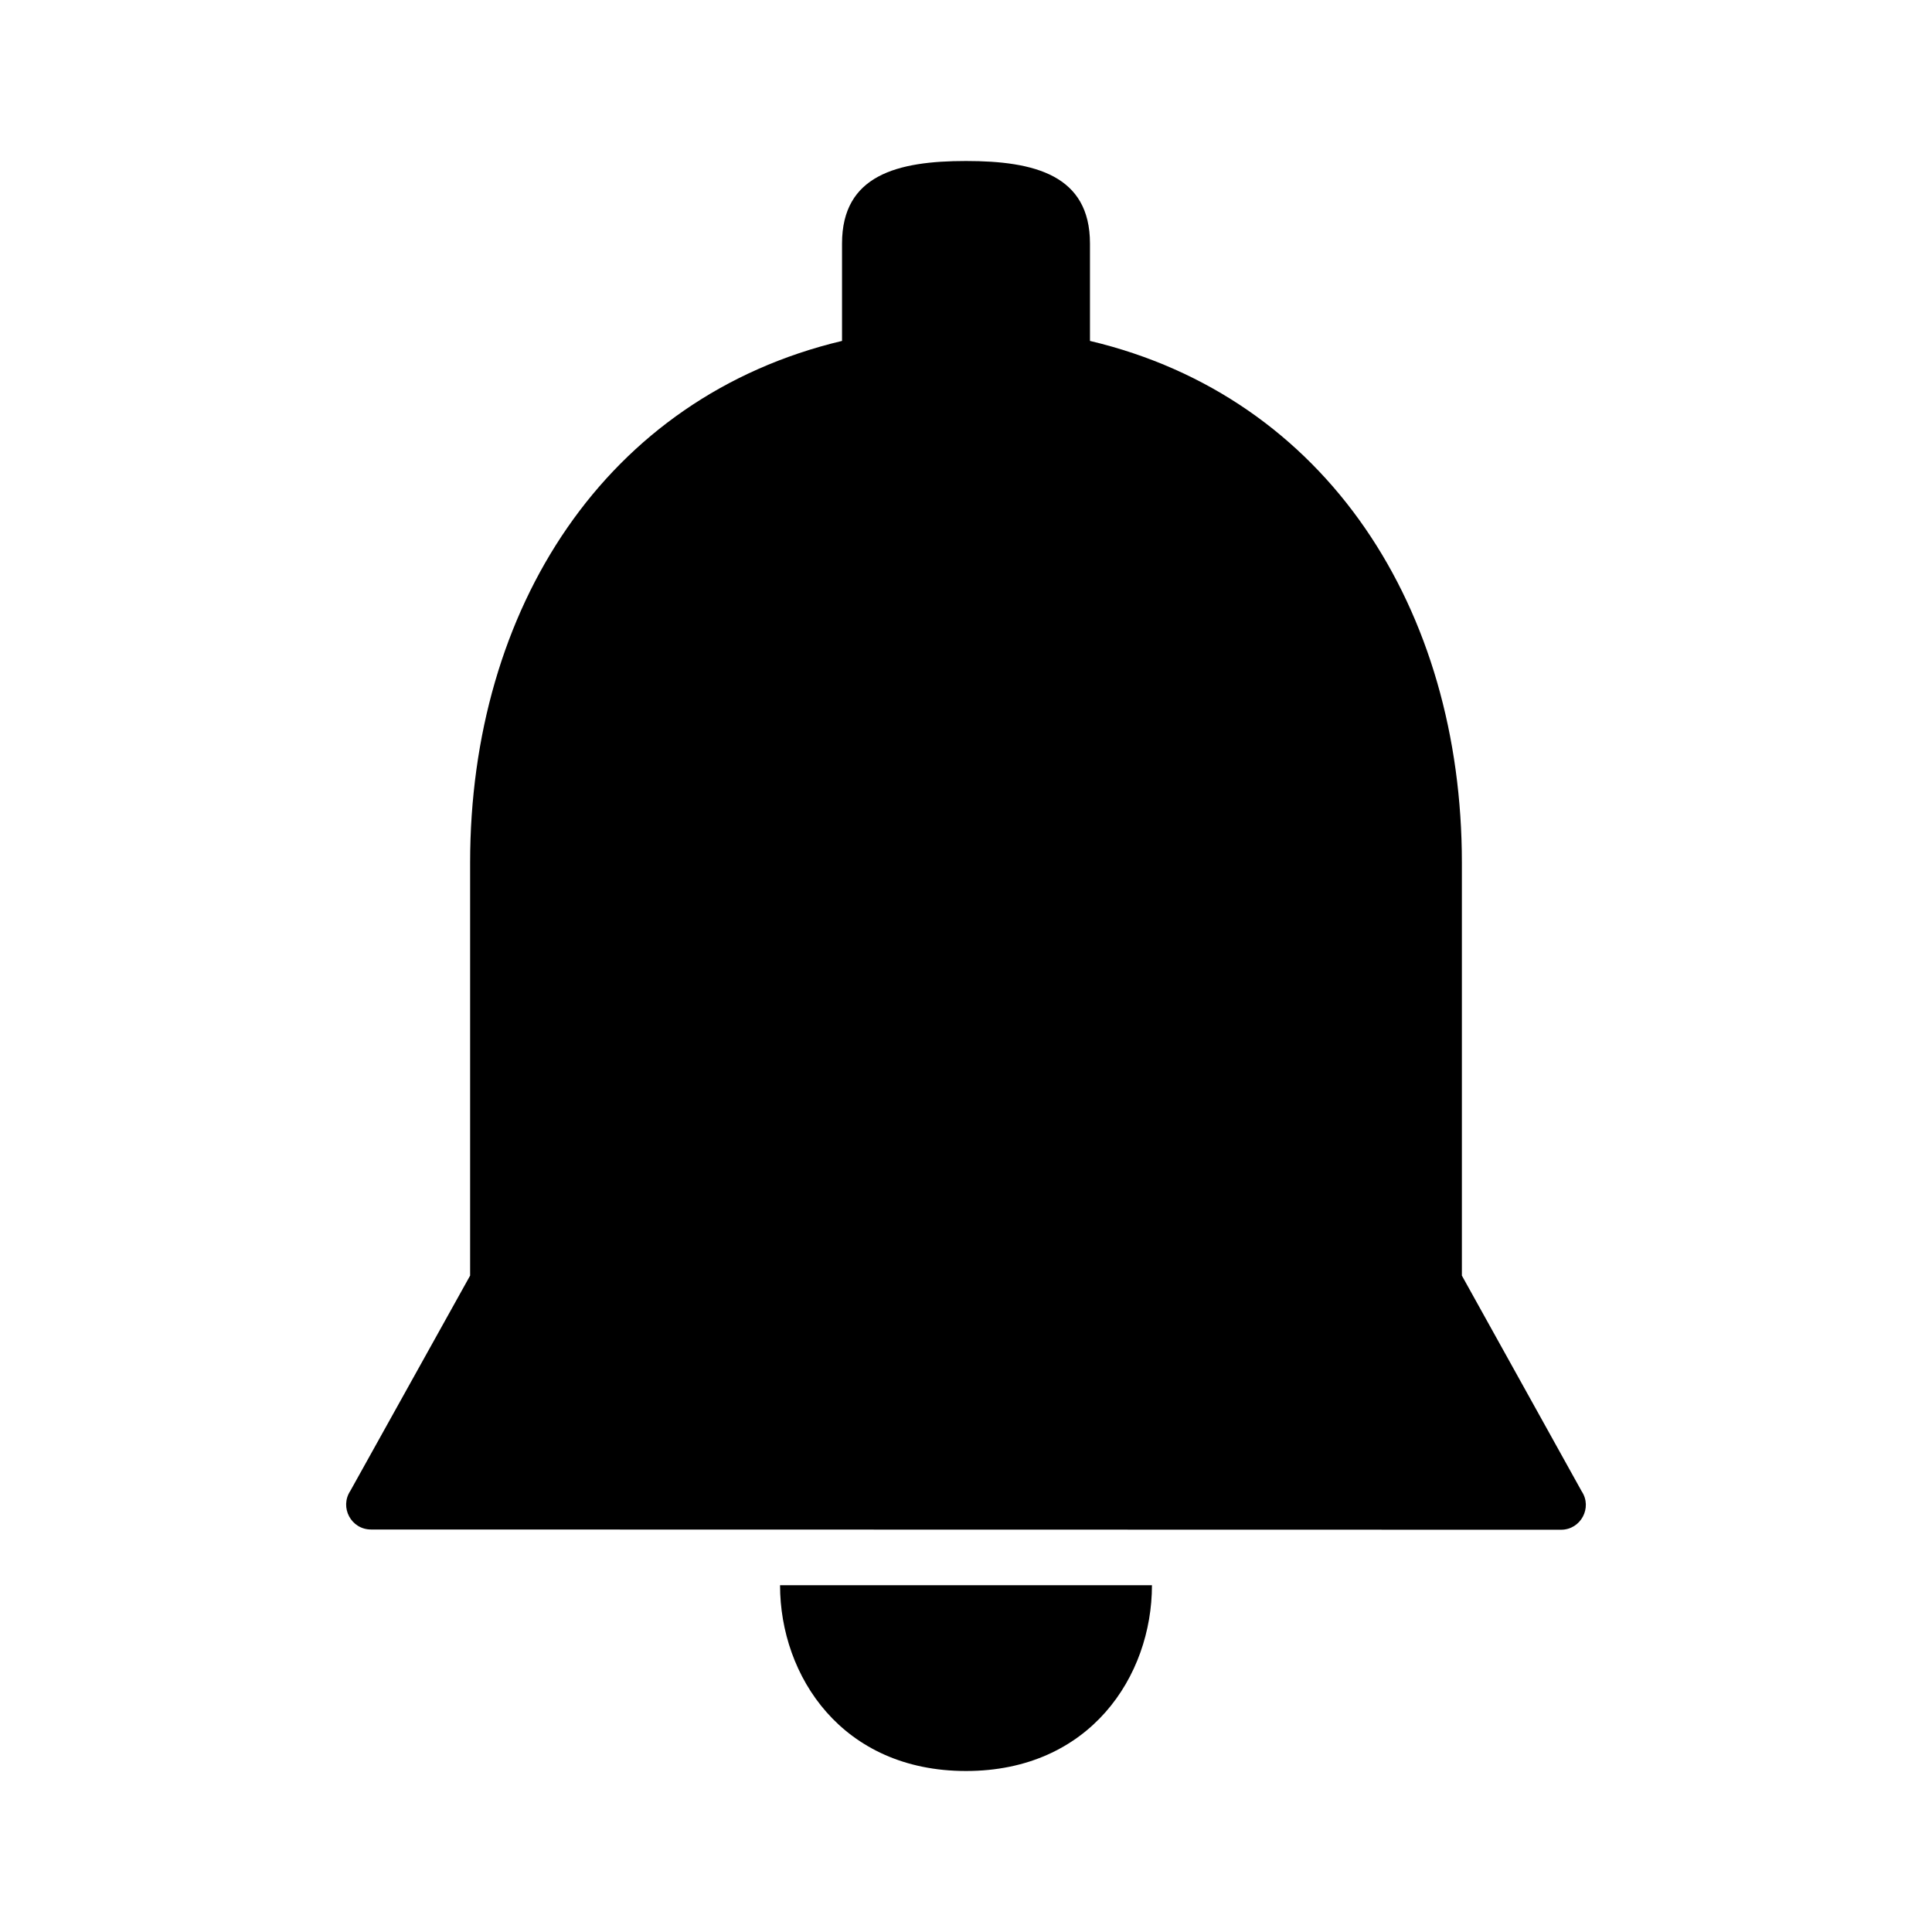
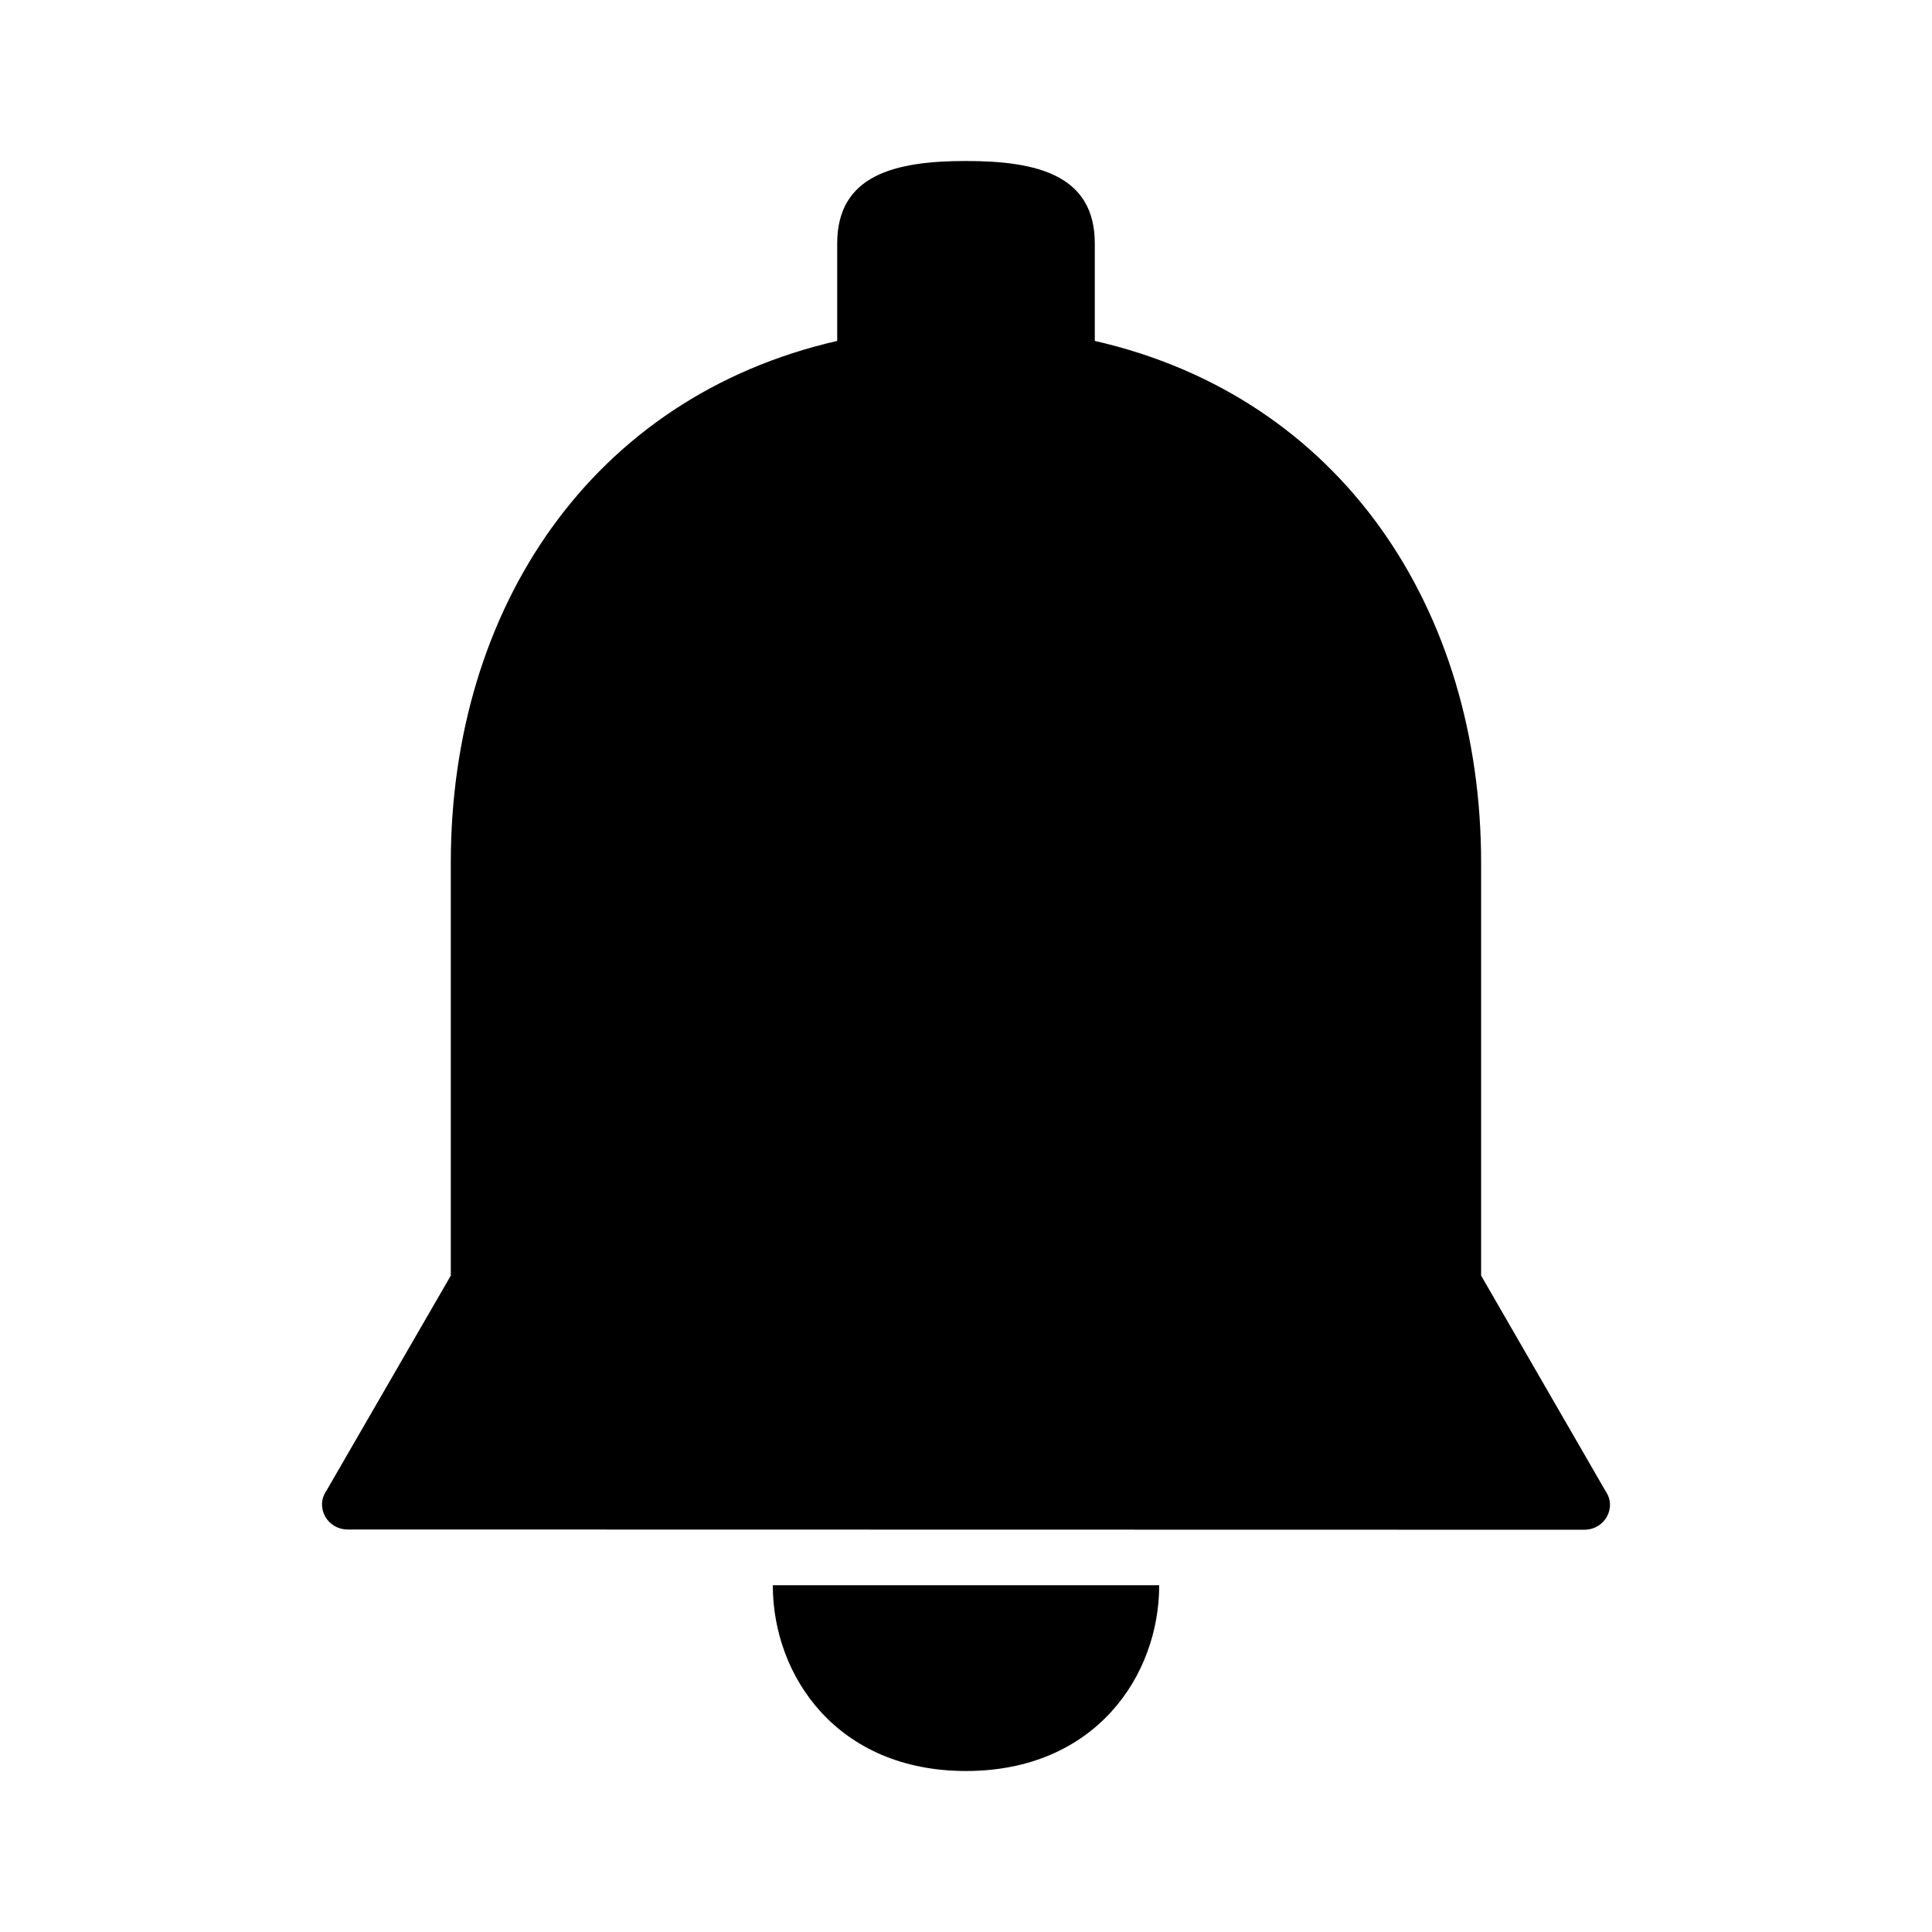
<svg xmlns="http://www.w3.org/2000/svg" width="24" height="24" viewBox="0 0 24 24" fill="none">
-   <path fill-rule="evenodd" clip-rule="evenodd" d="M18.16 15.846V10.718C18.16 7.569 16.486 4.933 13.54 4.235V3.025C13.54 2.175 12.852 2 12 2C11.147 2 10.46 2.175 10.46 3.025V4.235C7.524 4.933 5.84 7.558 5.84 10.718V15.846L4.352 18.52C4.216 18.725 4.362 19 4.609 19L19.392 19.003C19.637 19.003 19.784 18.729 19.648 18.525L18.16 15.846ZM14.31 19.692C14.31 20.821 13.54 22 12 22C10.46 22 9.69 20.821 9.69 19.692H14.31Z" fill="black" />
+   <path fill-rule="evenodd" clip-rule="evenodd" d="M18.399 15.846V10.718C18.399 7.569 16.661 4.933 13.6 4.235V3.025C13.6 2.175 12.885 2 12 2C11.114 2 10.4 2.175 10.4 3.025V4.235C7.349 4.933 5.6 7.558 5.6 10.718V15.846L4.054 18.52C3.913 18.725 4.065 19 4.321 19L19.68 19.003C19.935 19.003 20.087 18.729 19.946 18.525L18.399 15.846ZM14.4 19.692C14.4 20.821 13.6 22 12 22C10.4 22 9.6 20.821 9.6 19.692H14.4Z" fill="black" />
</svg>
